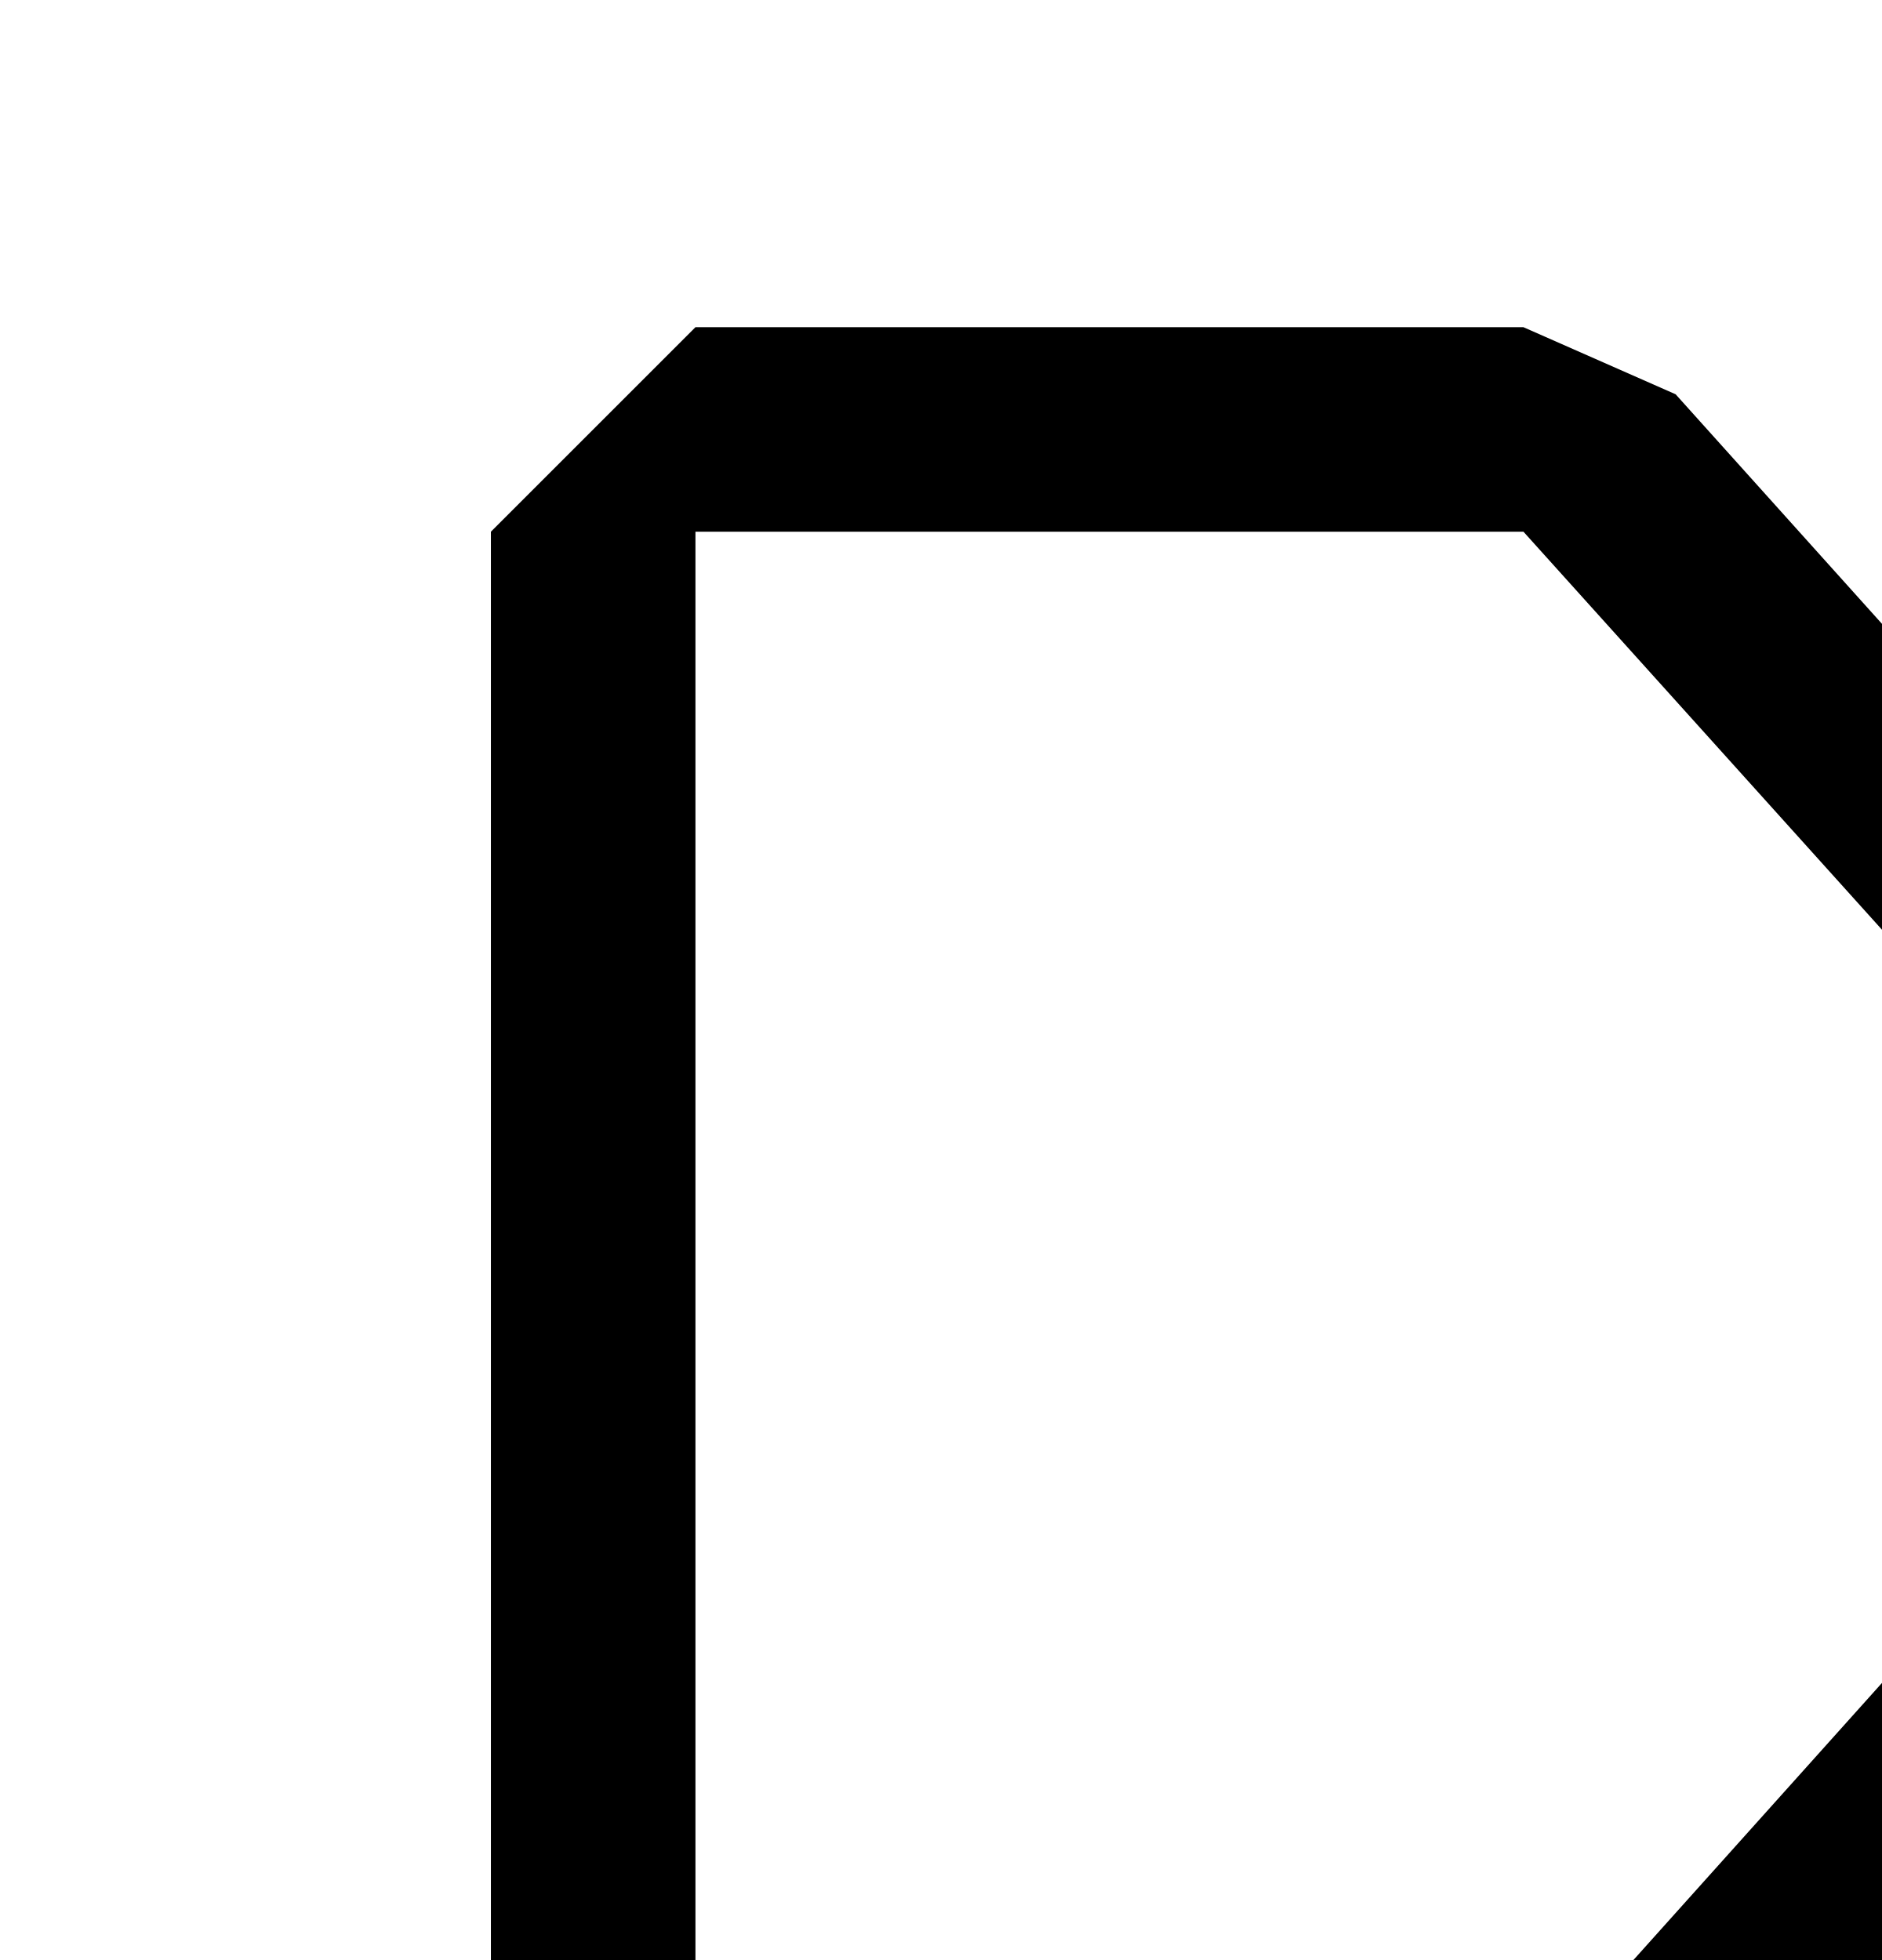
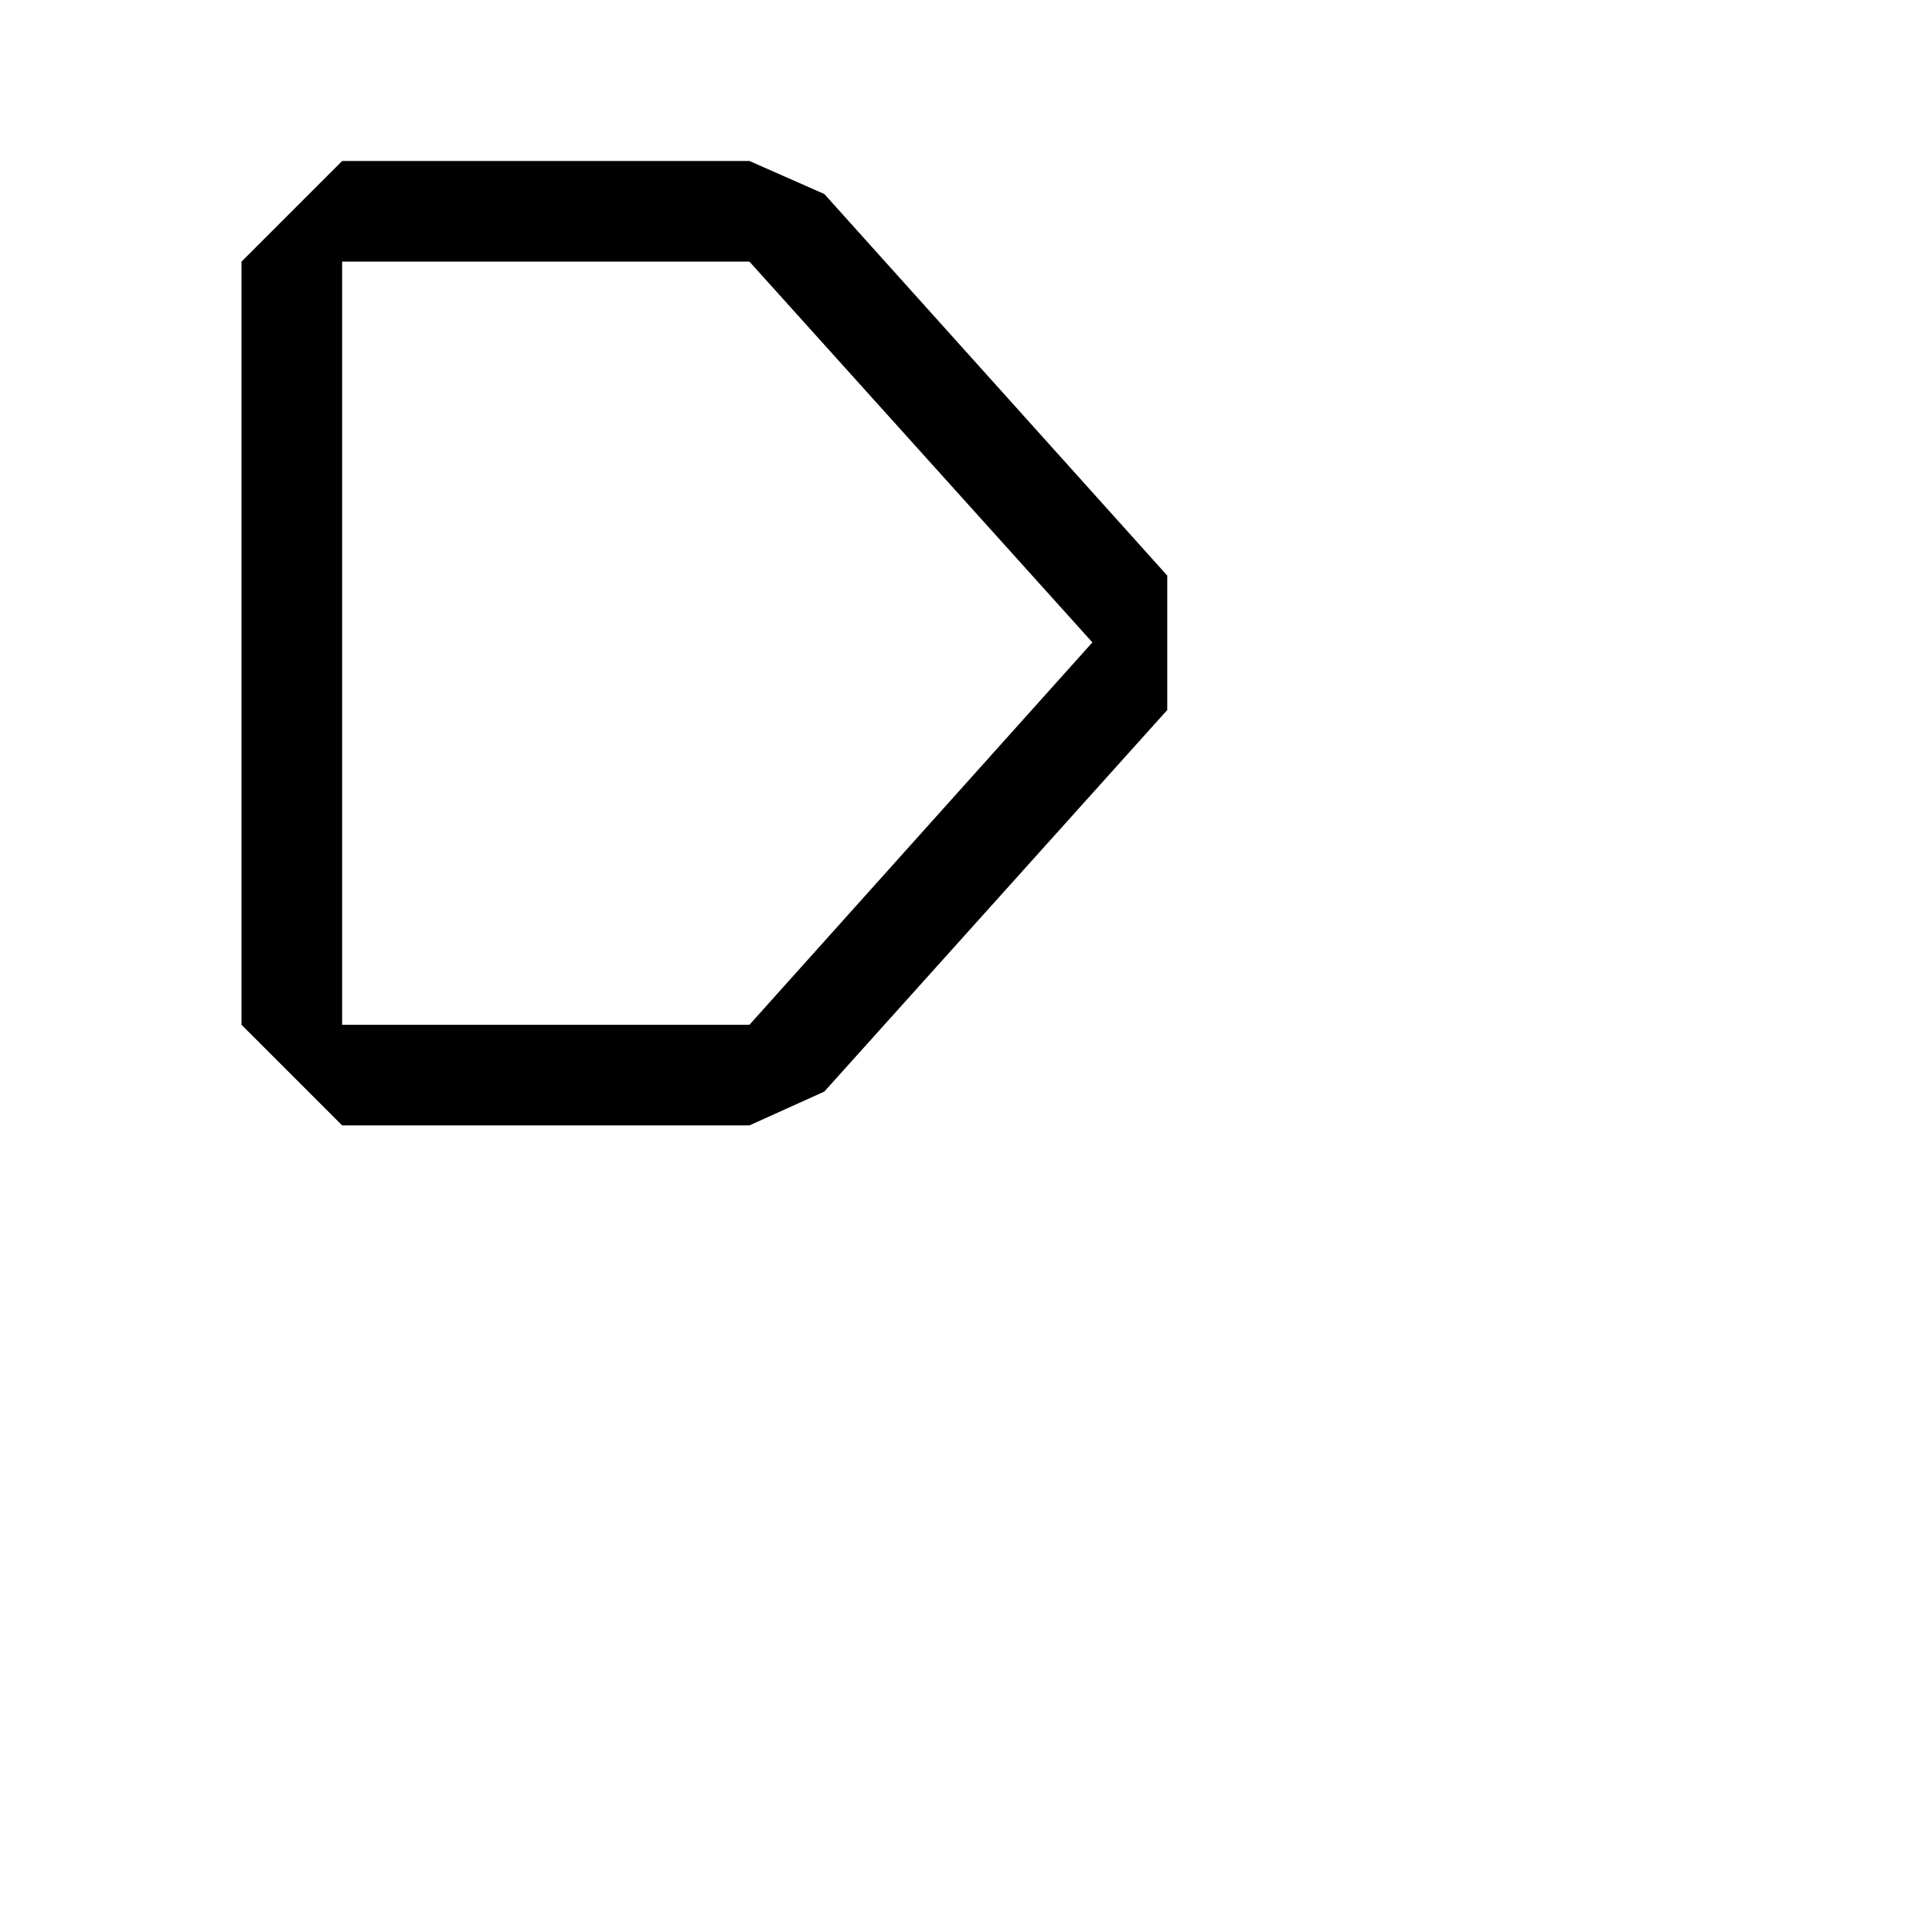
- <svg xmlns="http://www.w3.org/2000/svg" fill="currentColor">
+ <svg xmlns="http://www.w3.org/2000/svg" viewBox="0 0 24 24" fill="currentColor">
  <path d="M14.5 7.15l-4.26-4.74L9.31 2H4.25L3 3.25v9.48l1.25 1.25h5.06l.93-.42 4.26-4.74V7.15zm-5.19 5.58H4.25V3.25h5.06l4.26 4.73-4.26 4.75z" />
</svg>
